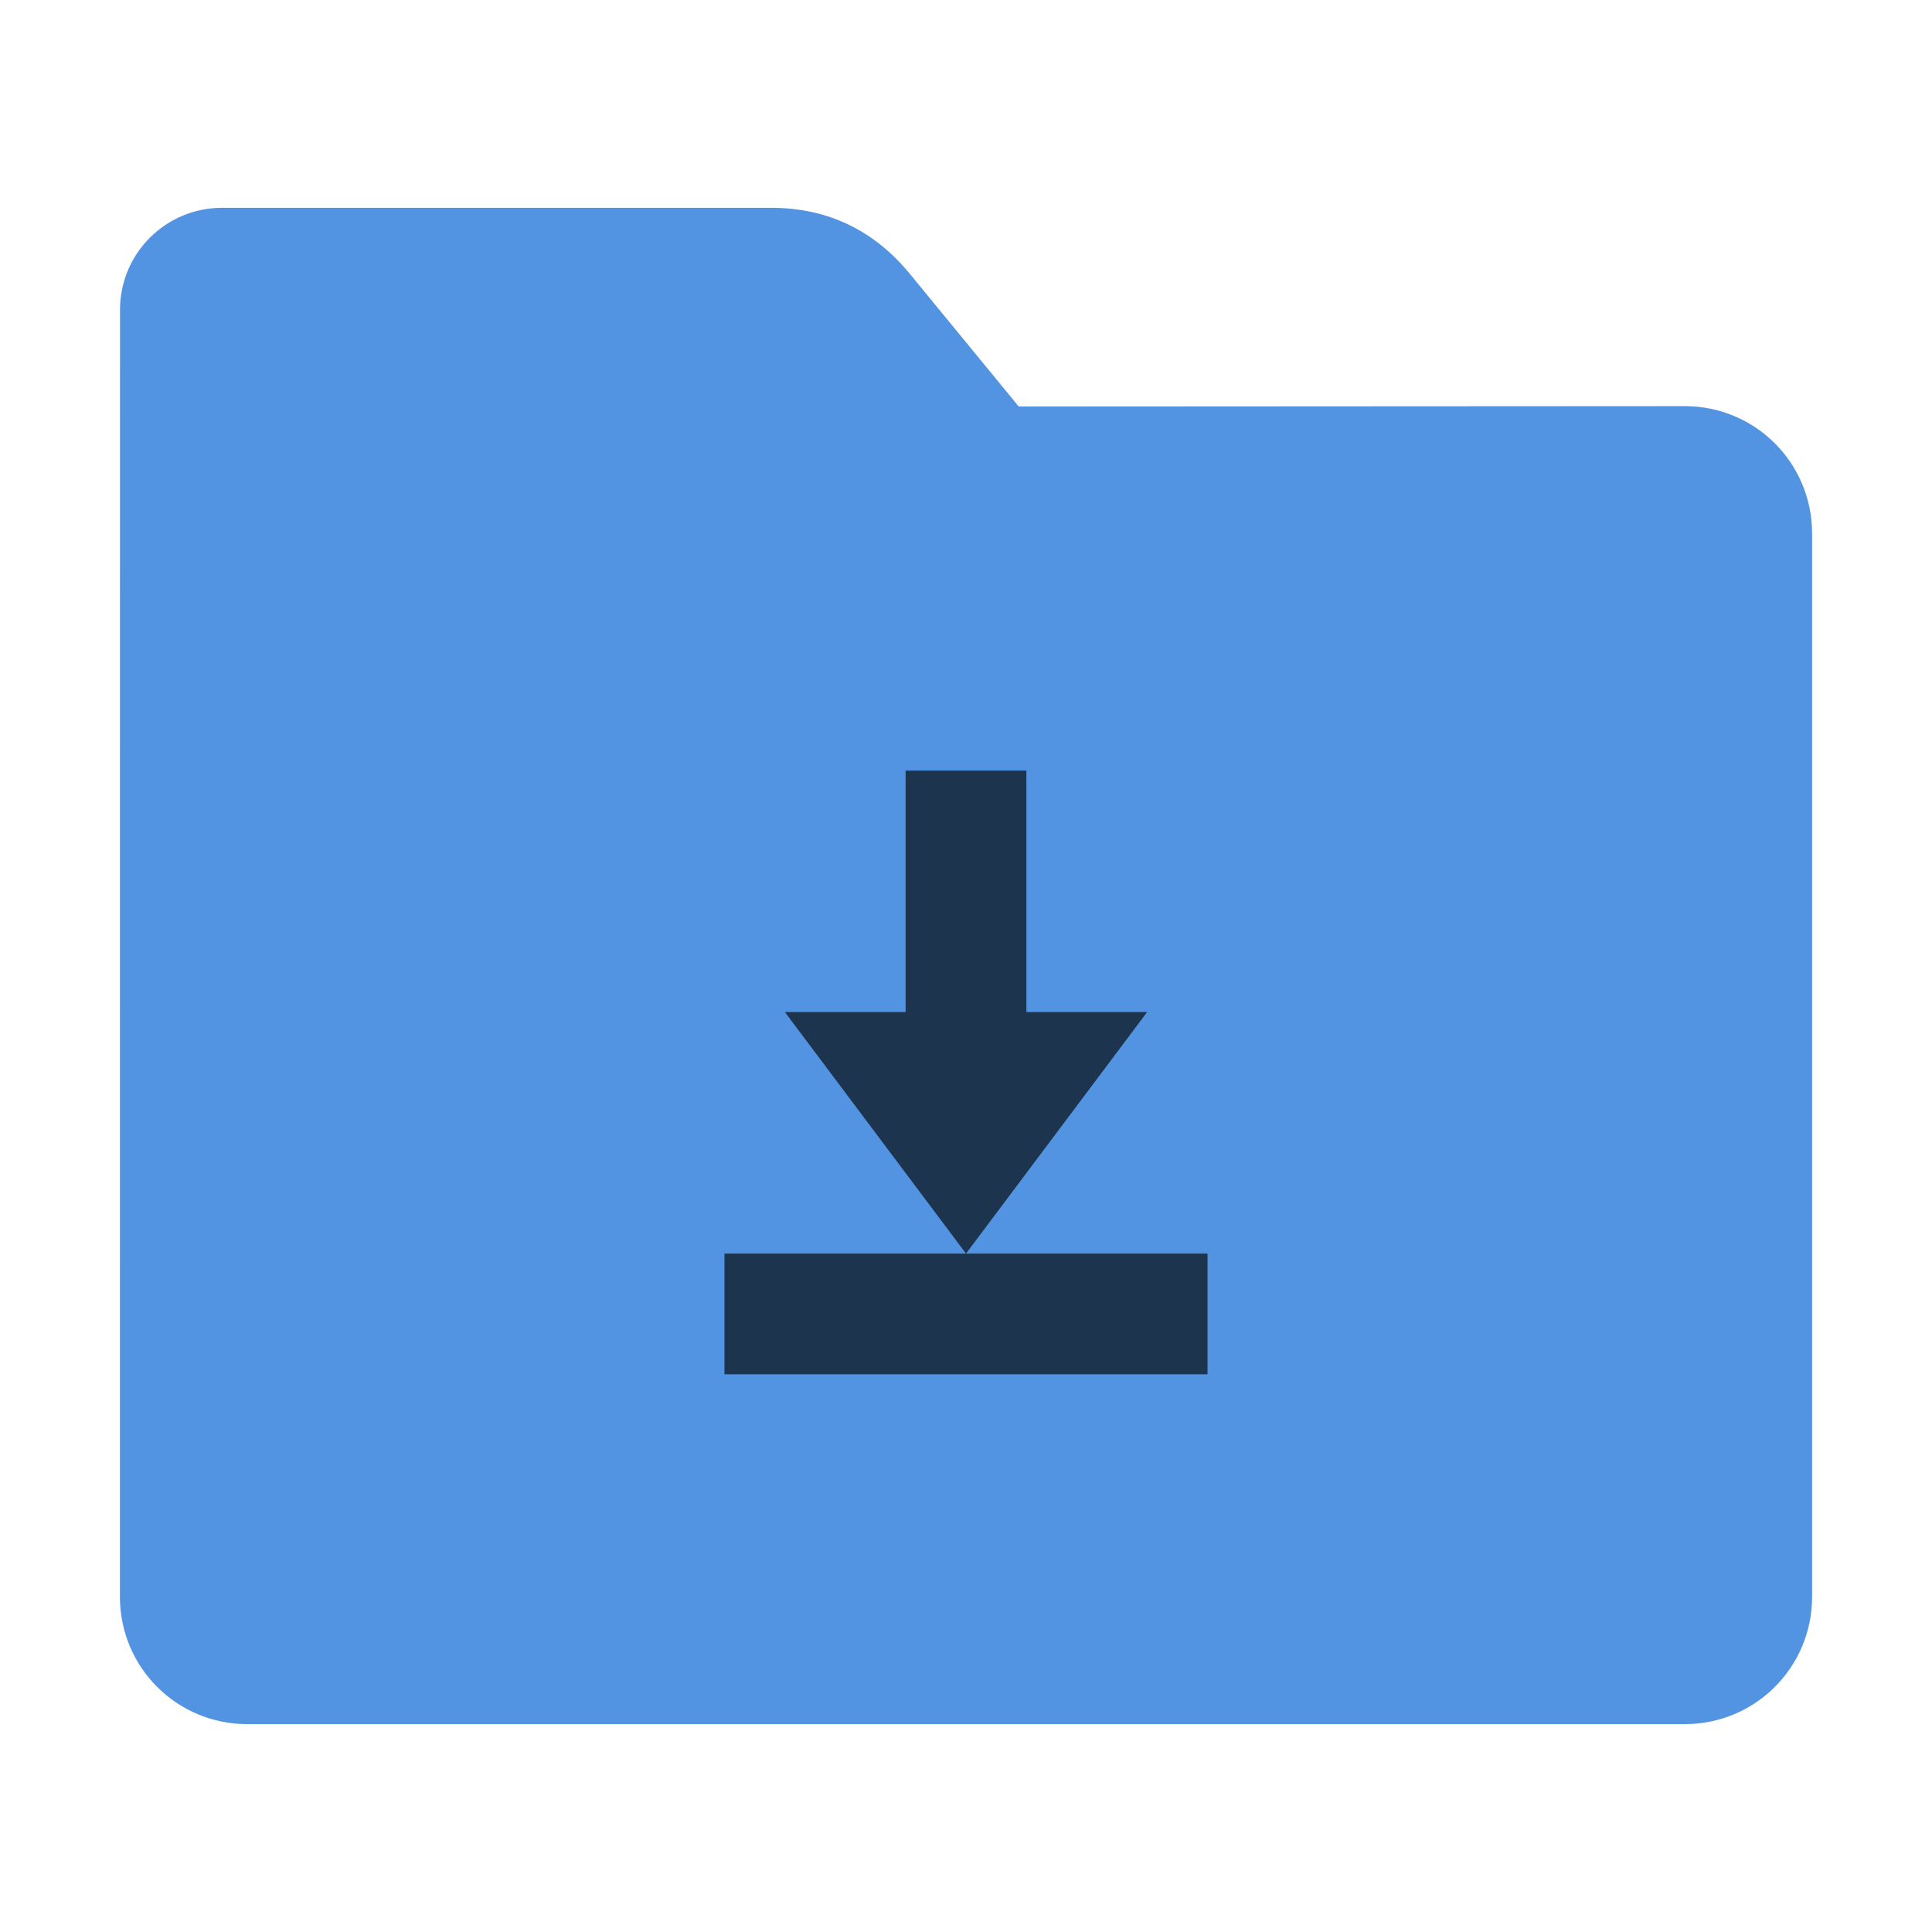
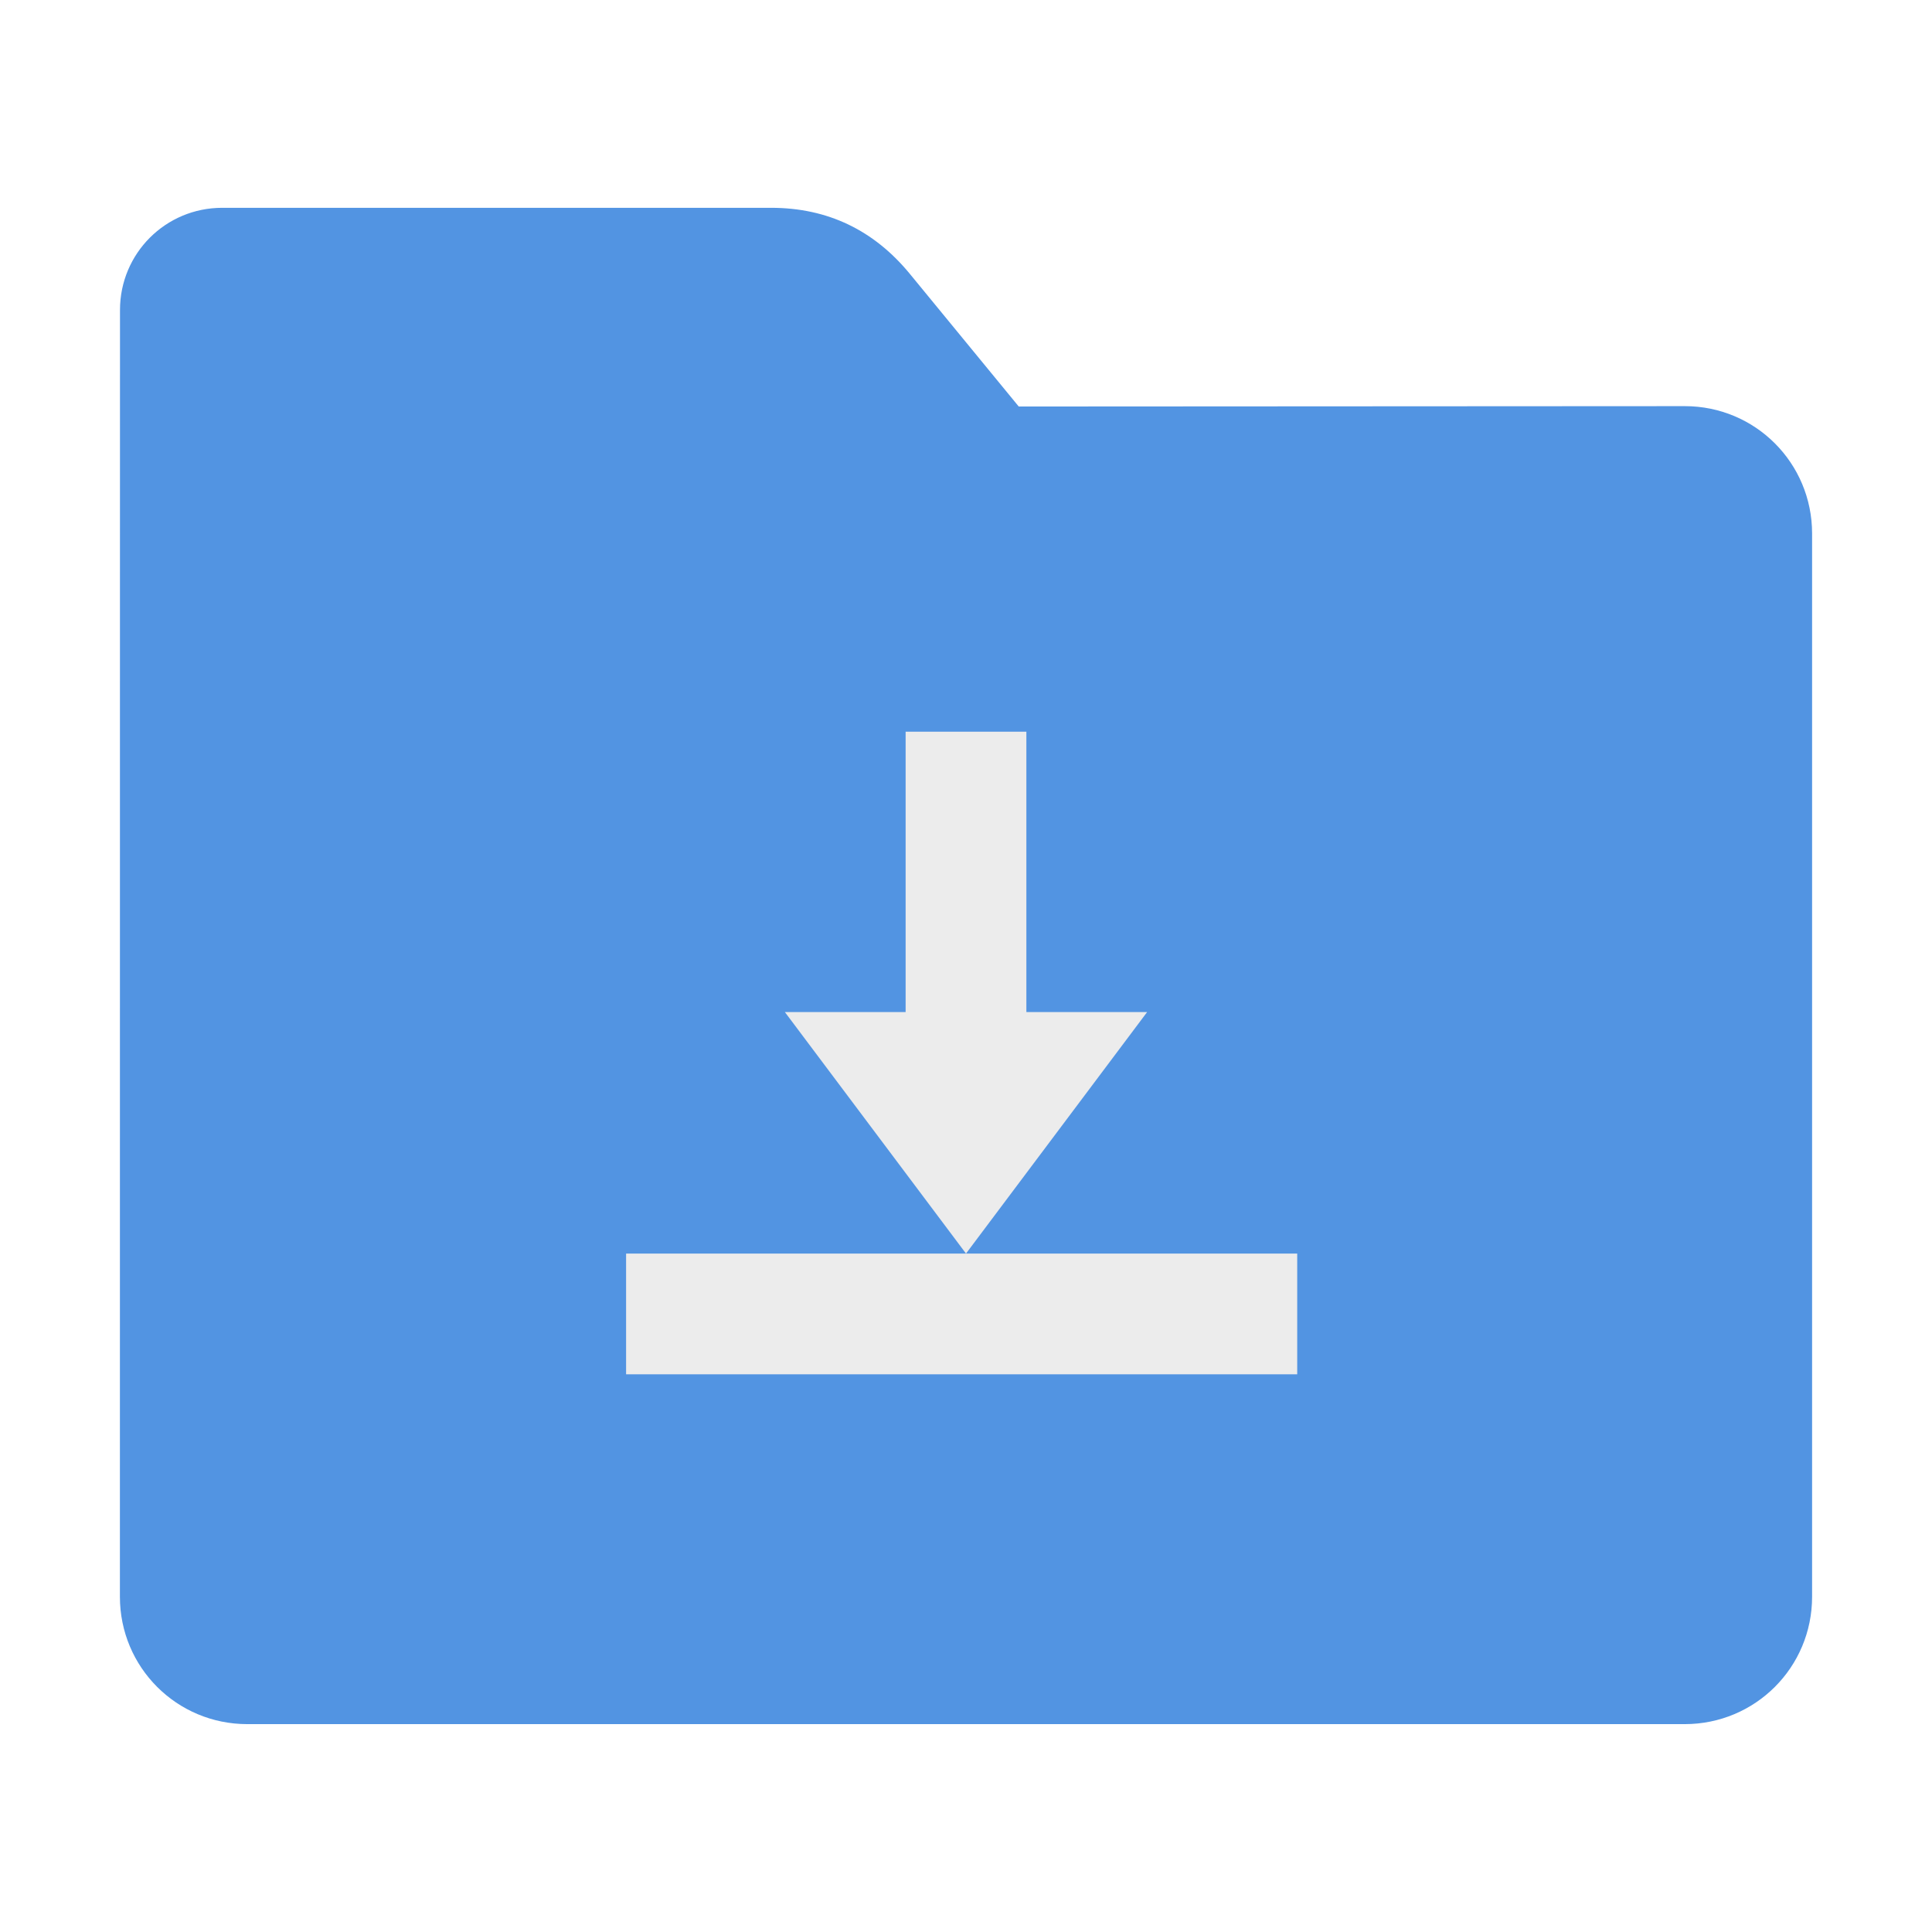
<svg xmlns="http://www.w3.org/2000/svg" width="32" height="32" version="1" id="svg16">
  <defs id="defs20" />
  <path style="fill:#5294e2;fill-opacity:1;stroke:none;stroke-width:0.145;stroke-miterlimit:4;stroke-dasharray:none;stroke-opacity:1" d="m 27.904,6.727 c 1.169,-7.39e-4 2.11,0.941 2.11,2.11 V 26.447 c 0,1.169 -0.941,2.11 -2.11,2.11 H 4.096 c -1.169,0 -2.11,-0.941 -2.11,-2.11 l 7.31e-4,-16.245 7.31e-4,-5.067 c 0,-0.938 0.755,-1.693 1.693,-1.693 h 9.091 c 0.938,0 1.705,0.371 2.3,1.096 l 1.802,2.195 z" id="rect4549-3" />
-   <path style="opacity:1;fill:#000000;fill-opacity:0.651" d="m 15,12.763 v 4 h -2 l 3,4 3,-4 h -2 v -4 z m -3,8 v 2 h 8 v -2 z" id="path14" />
+   <path style="opacity:1;fill:#ececec;fill-opacity:1" d="m 15,12.119 v 4.644 h -2 l 3,4 3,-4 h -2 v -4.644 z m -4.63,8.644 v 2 h 11.116 v -2 z" id="path14" />
</svg>
